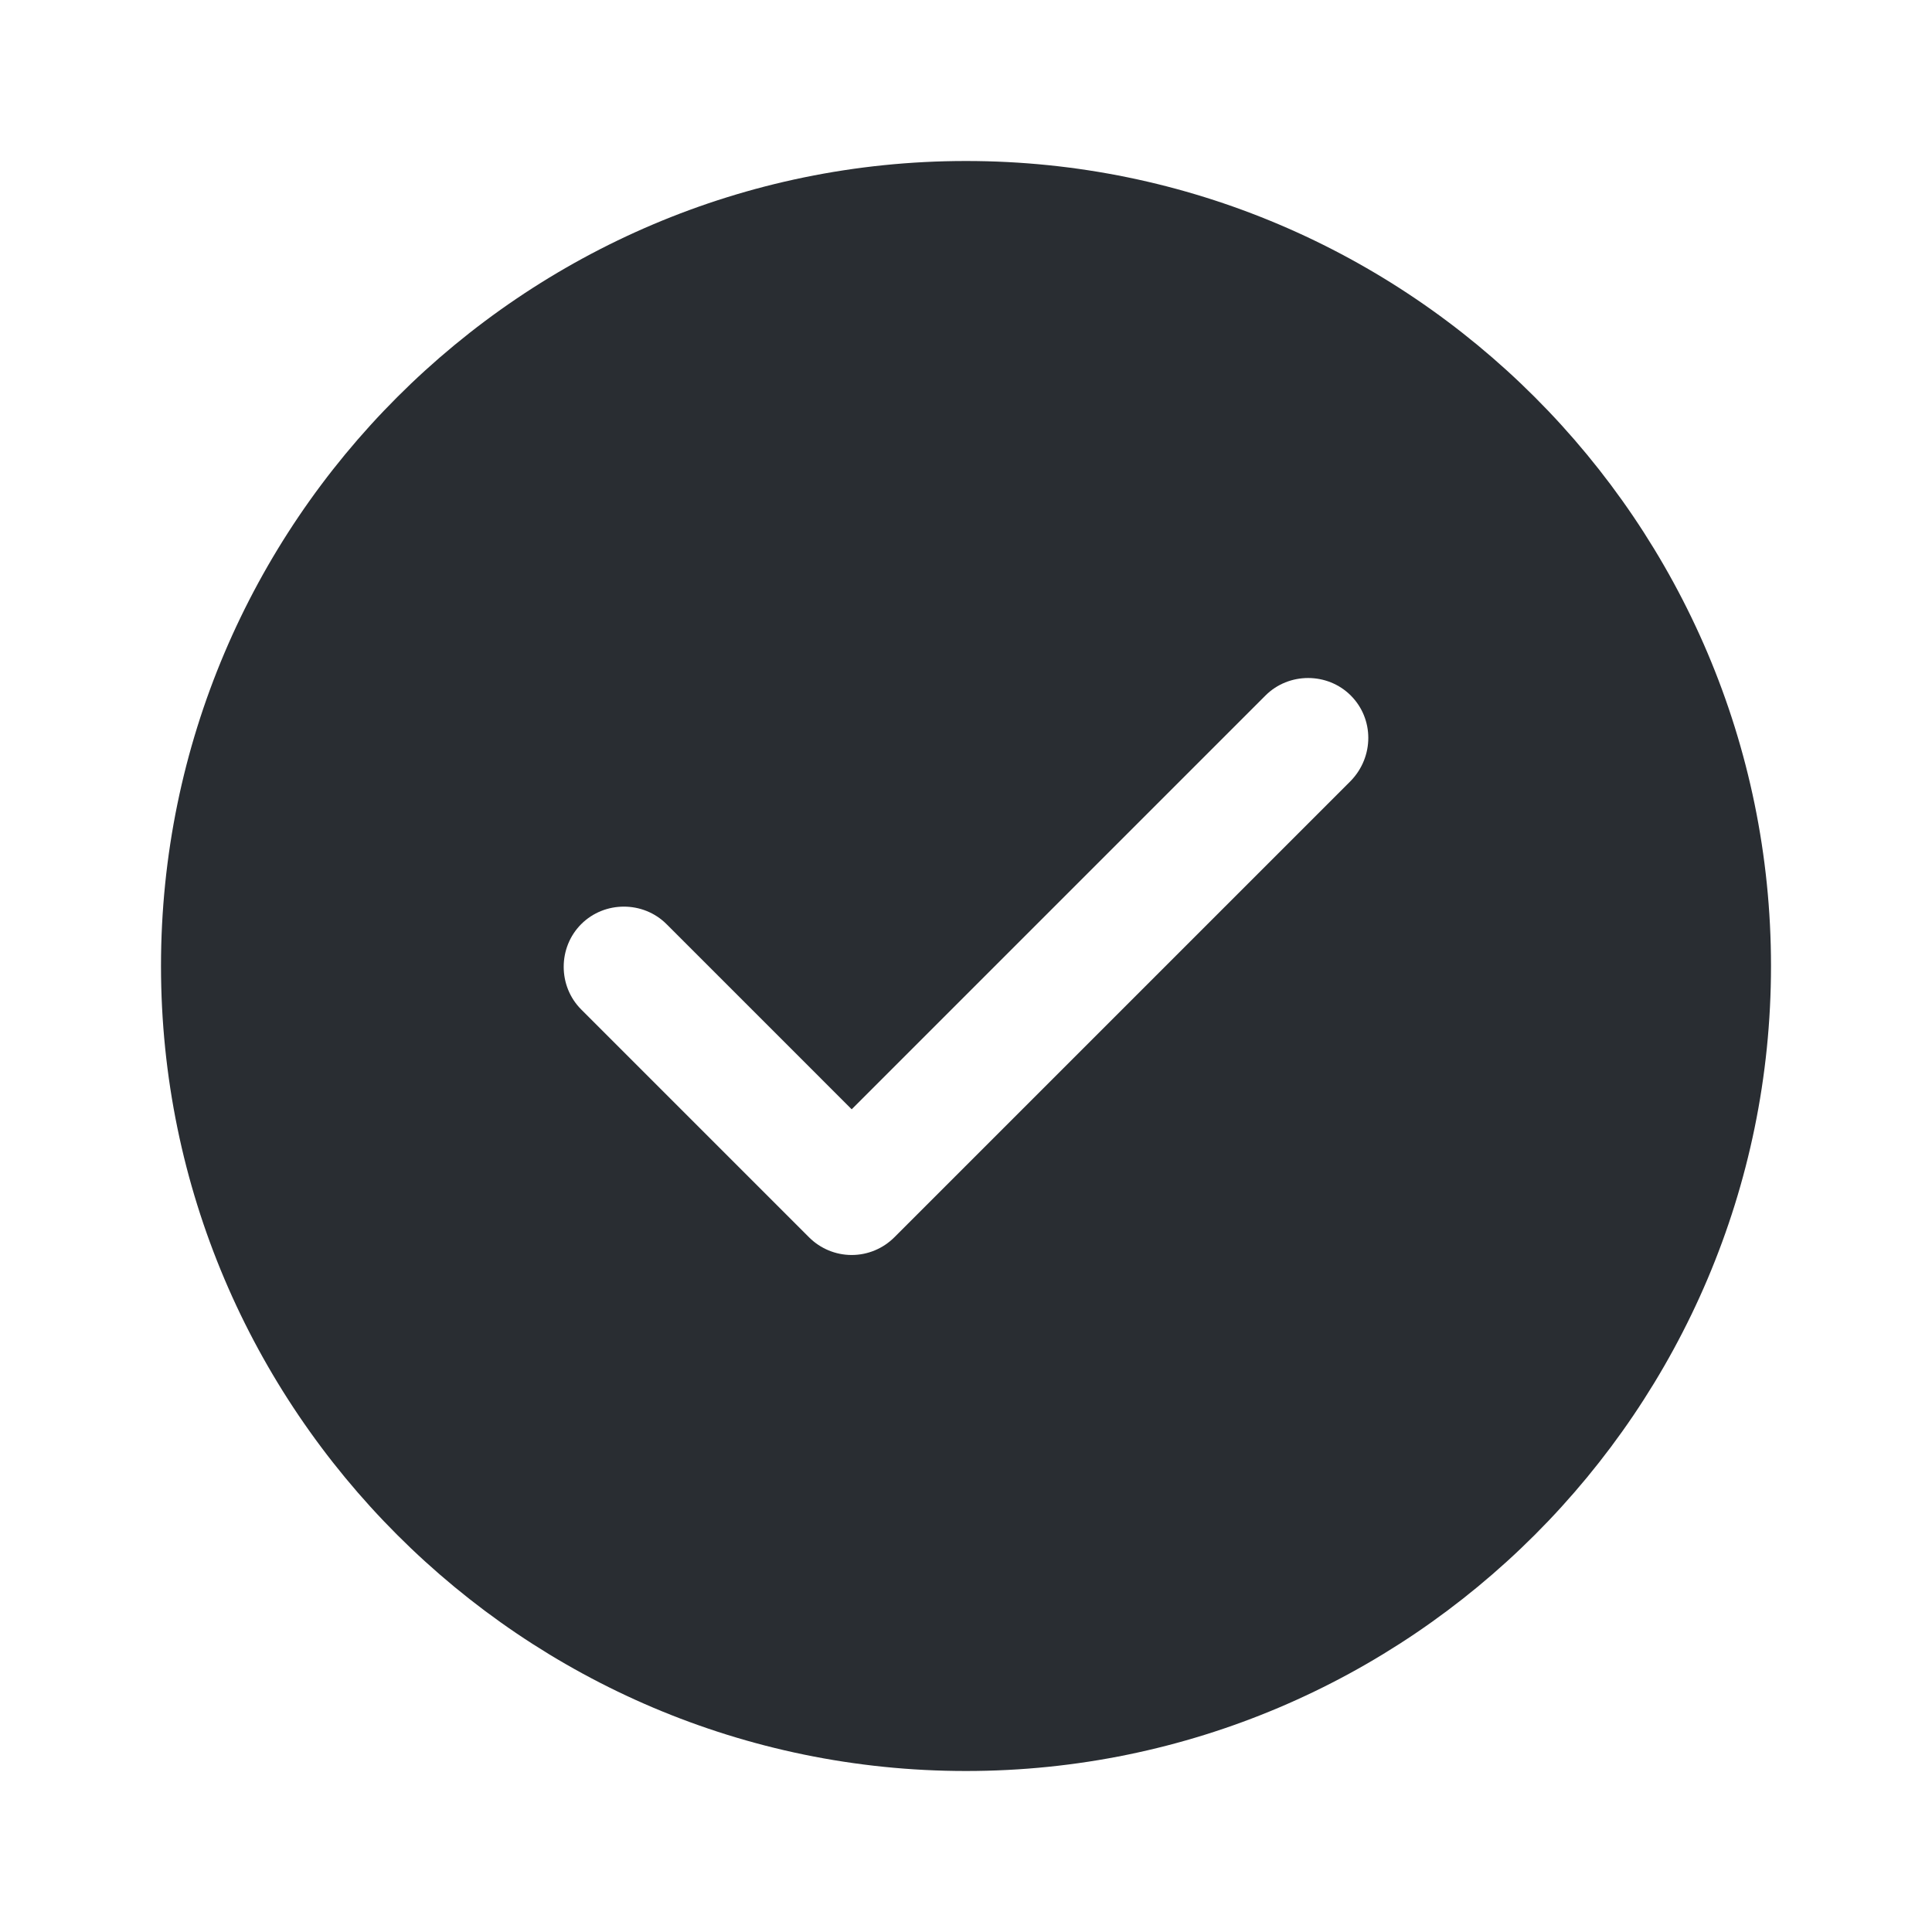
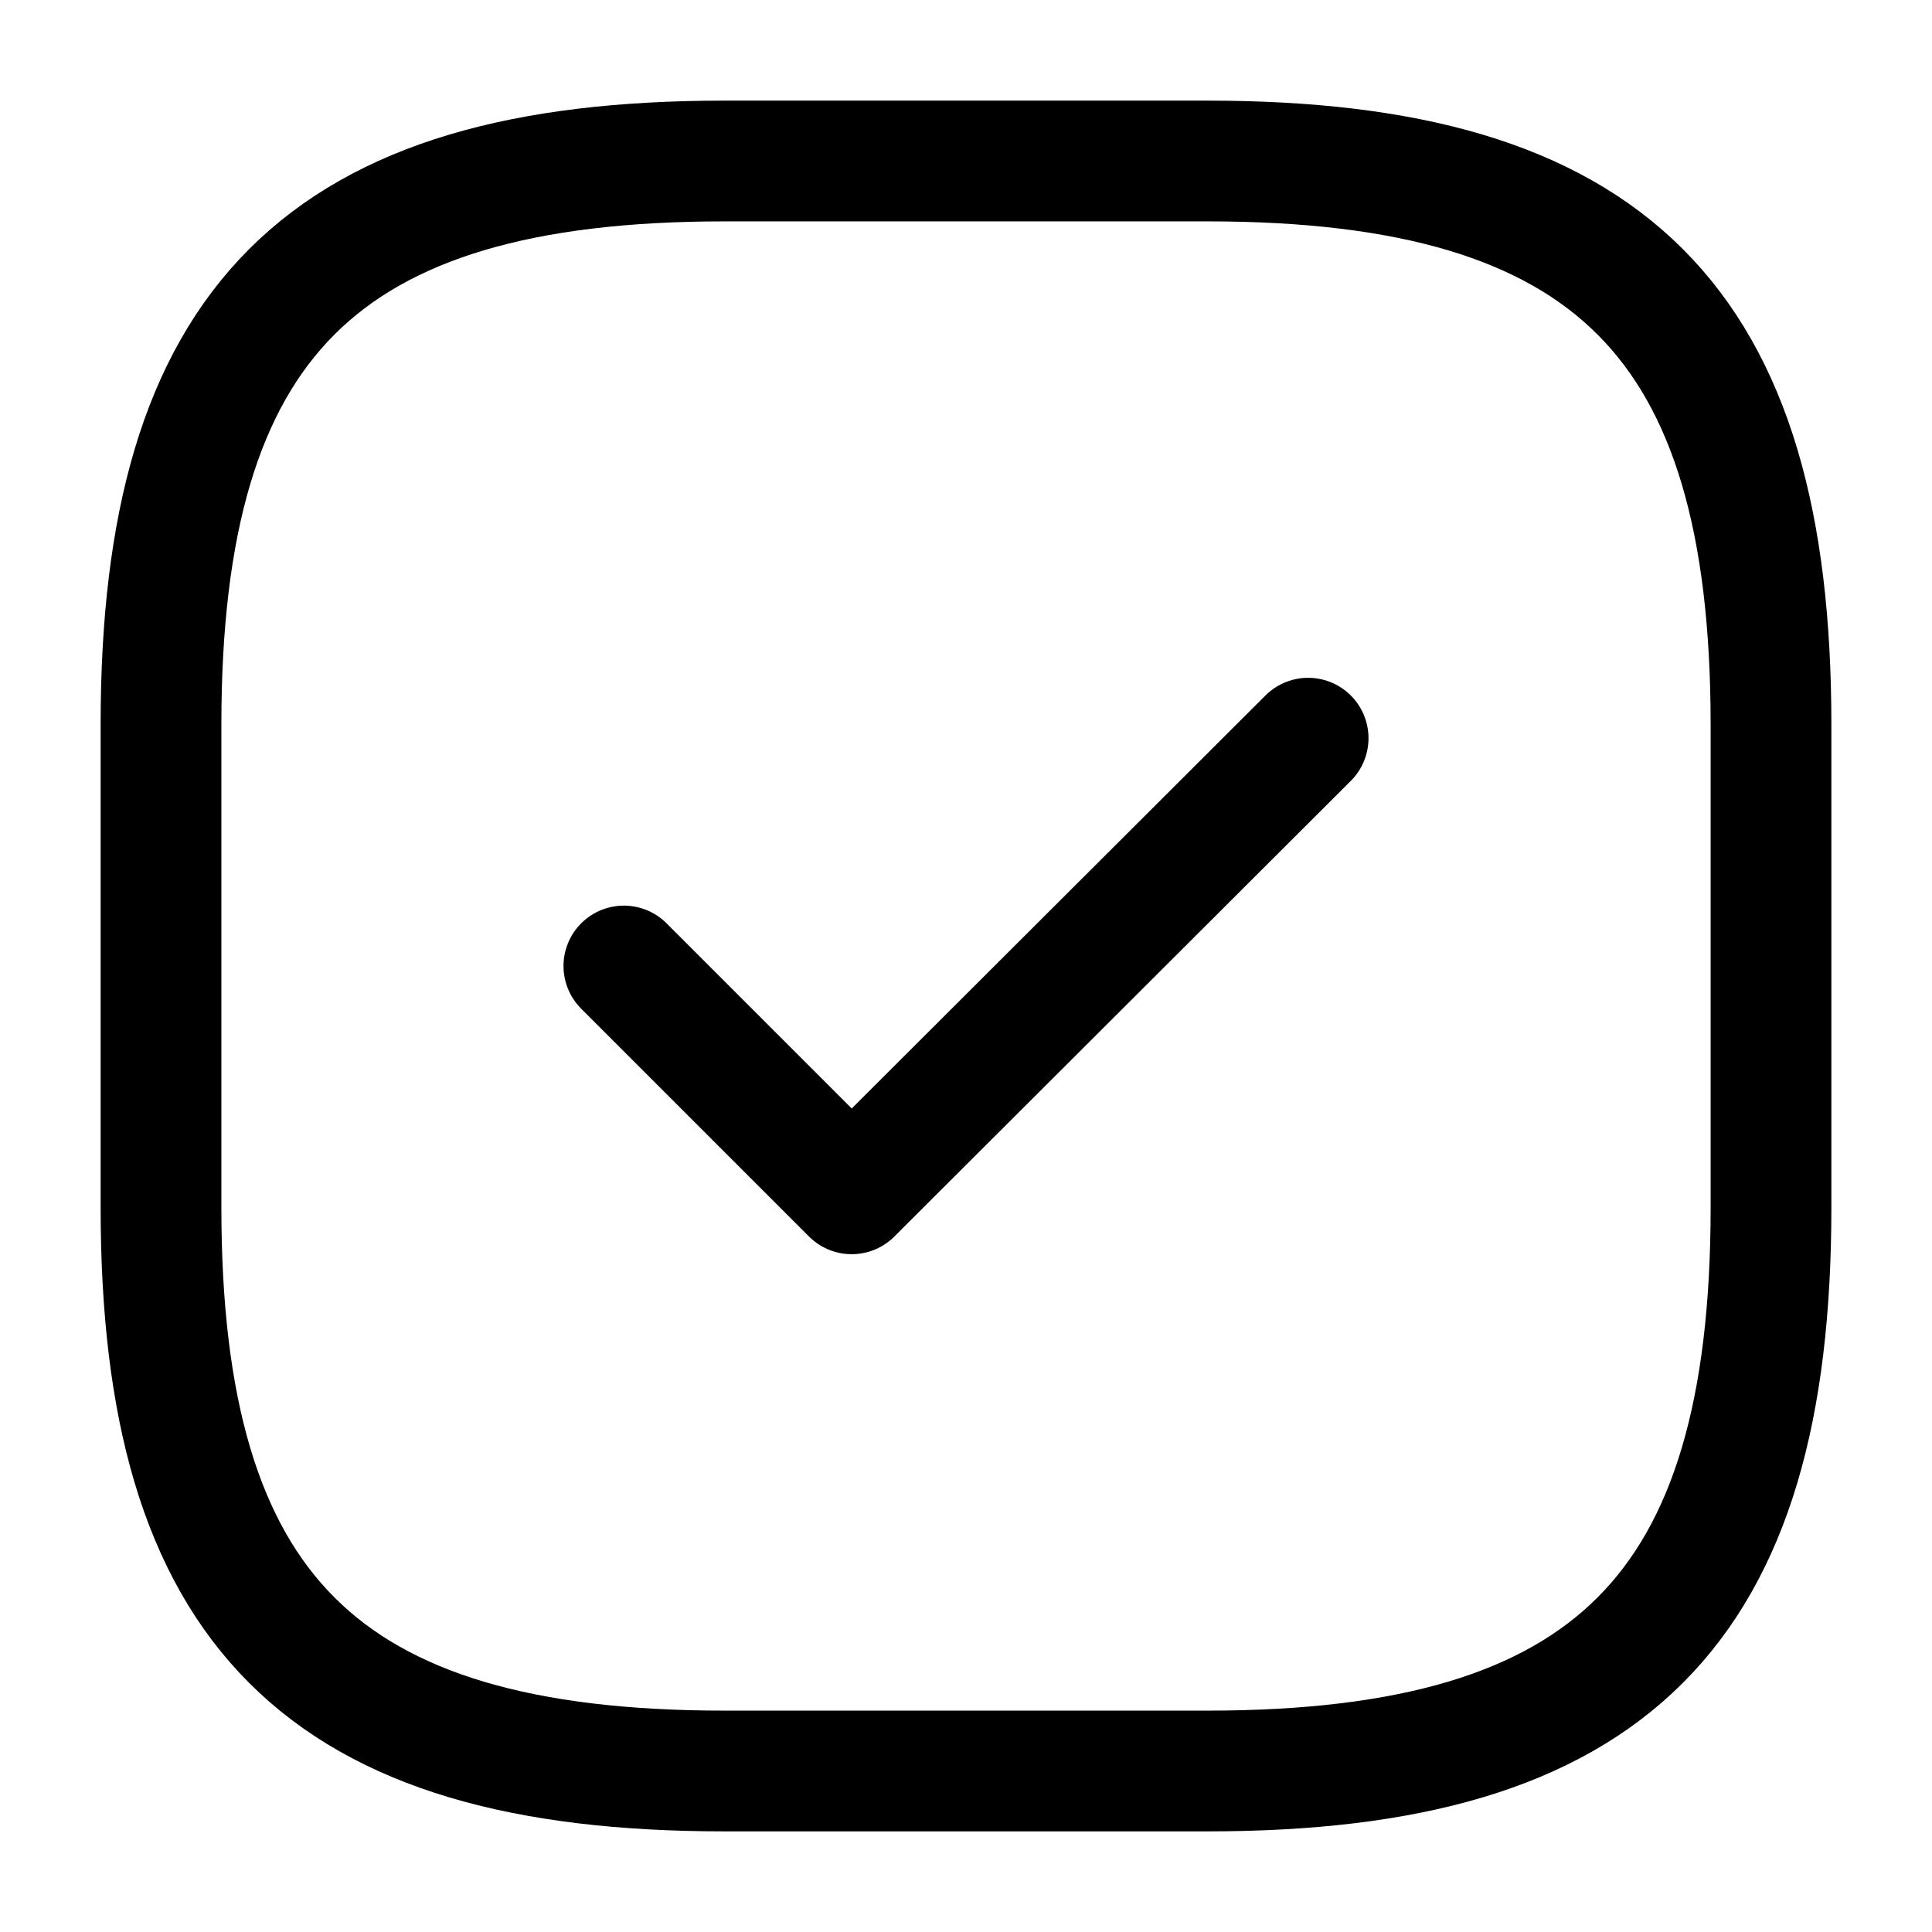
<svg xmlns="http://www.w3.org/2000/svg" width="24" height="24" viewBox="0 0 24 24" fill="none">
-   <path d="M12 2C6.49 2 2 6.49 2 12C2 17.51 6.49 22 12 22C17.51 22 22 17.51 22 12C22 6.49 17.51 2 12 2ZM16.78 9.7L11.11 15.37C10.97 15.51 10.78 15.59 10.58 15.59C10.38 15.59 10.19 15.51 10.05 15.37L7.22 12.54C6.93 12.25 6.93 11.77 7.22 11.48C7.51 11.19 7.99 11.19 8.28 11.48L10.58 13.78L15.72 8.64C16.01 8.35 16.49 8.35 16.78 8.64C17.07 8.93 17.07 9.4 16.78 9.7Z" fill="#292D32" />
+   <path d="M9 22H15C20 22 22 20 22 15V9C22 4 20 2 15 2H9C4 2 2 4 2 9V15C2 20 4 22 9 22Z" stroke="black" stroke-width="1.5" stroke-linecap="round" stroke-linejoin="round" />
+   <path d="M7.75 12L10.58 14.83L16.25 9.17" stroke="black" stroke-width="1.5" stroke-linecap="round" stroke-linejoin="round" />
</svg>
